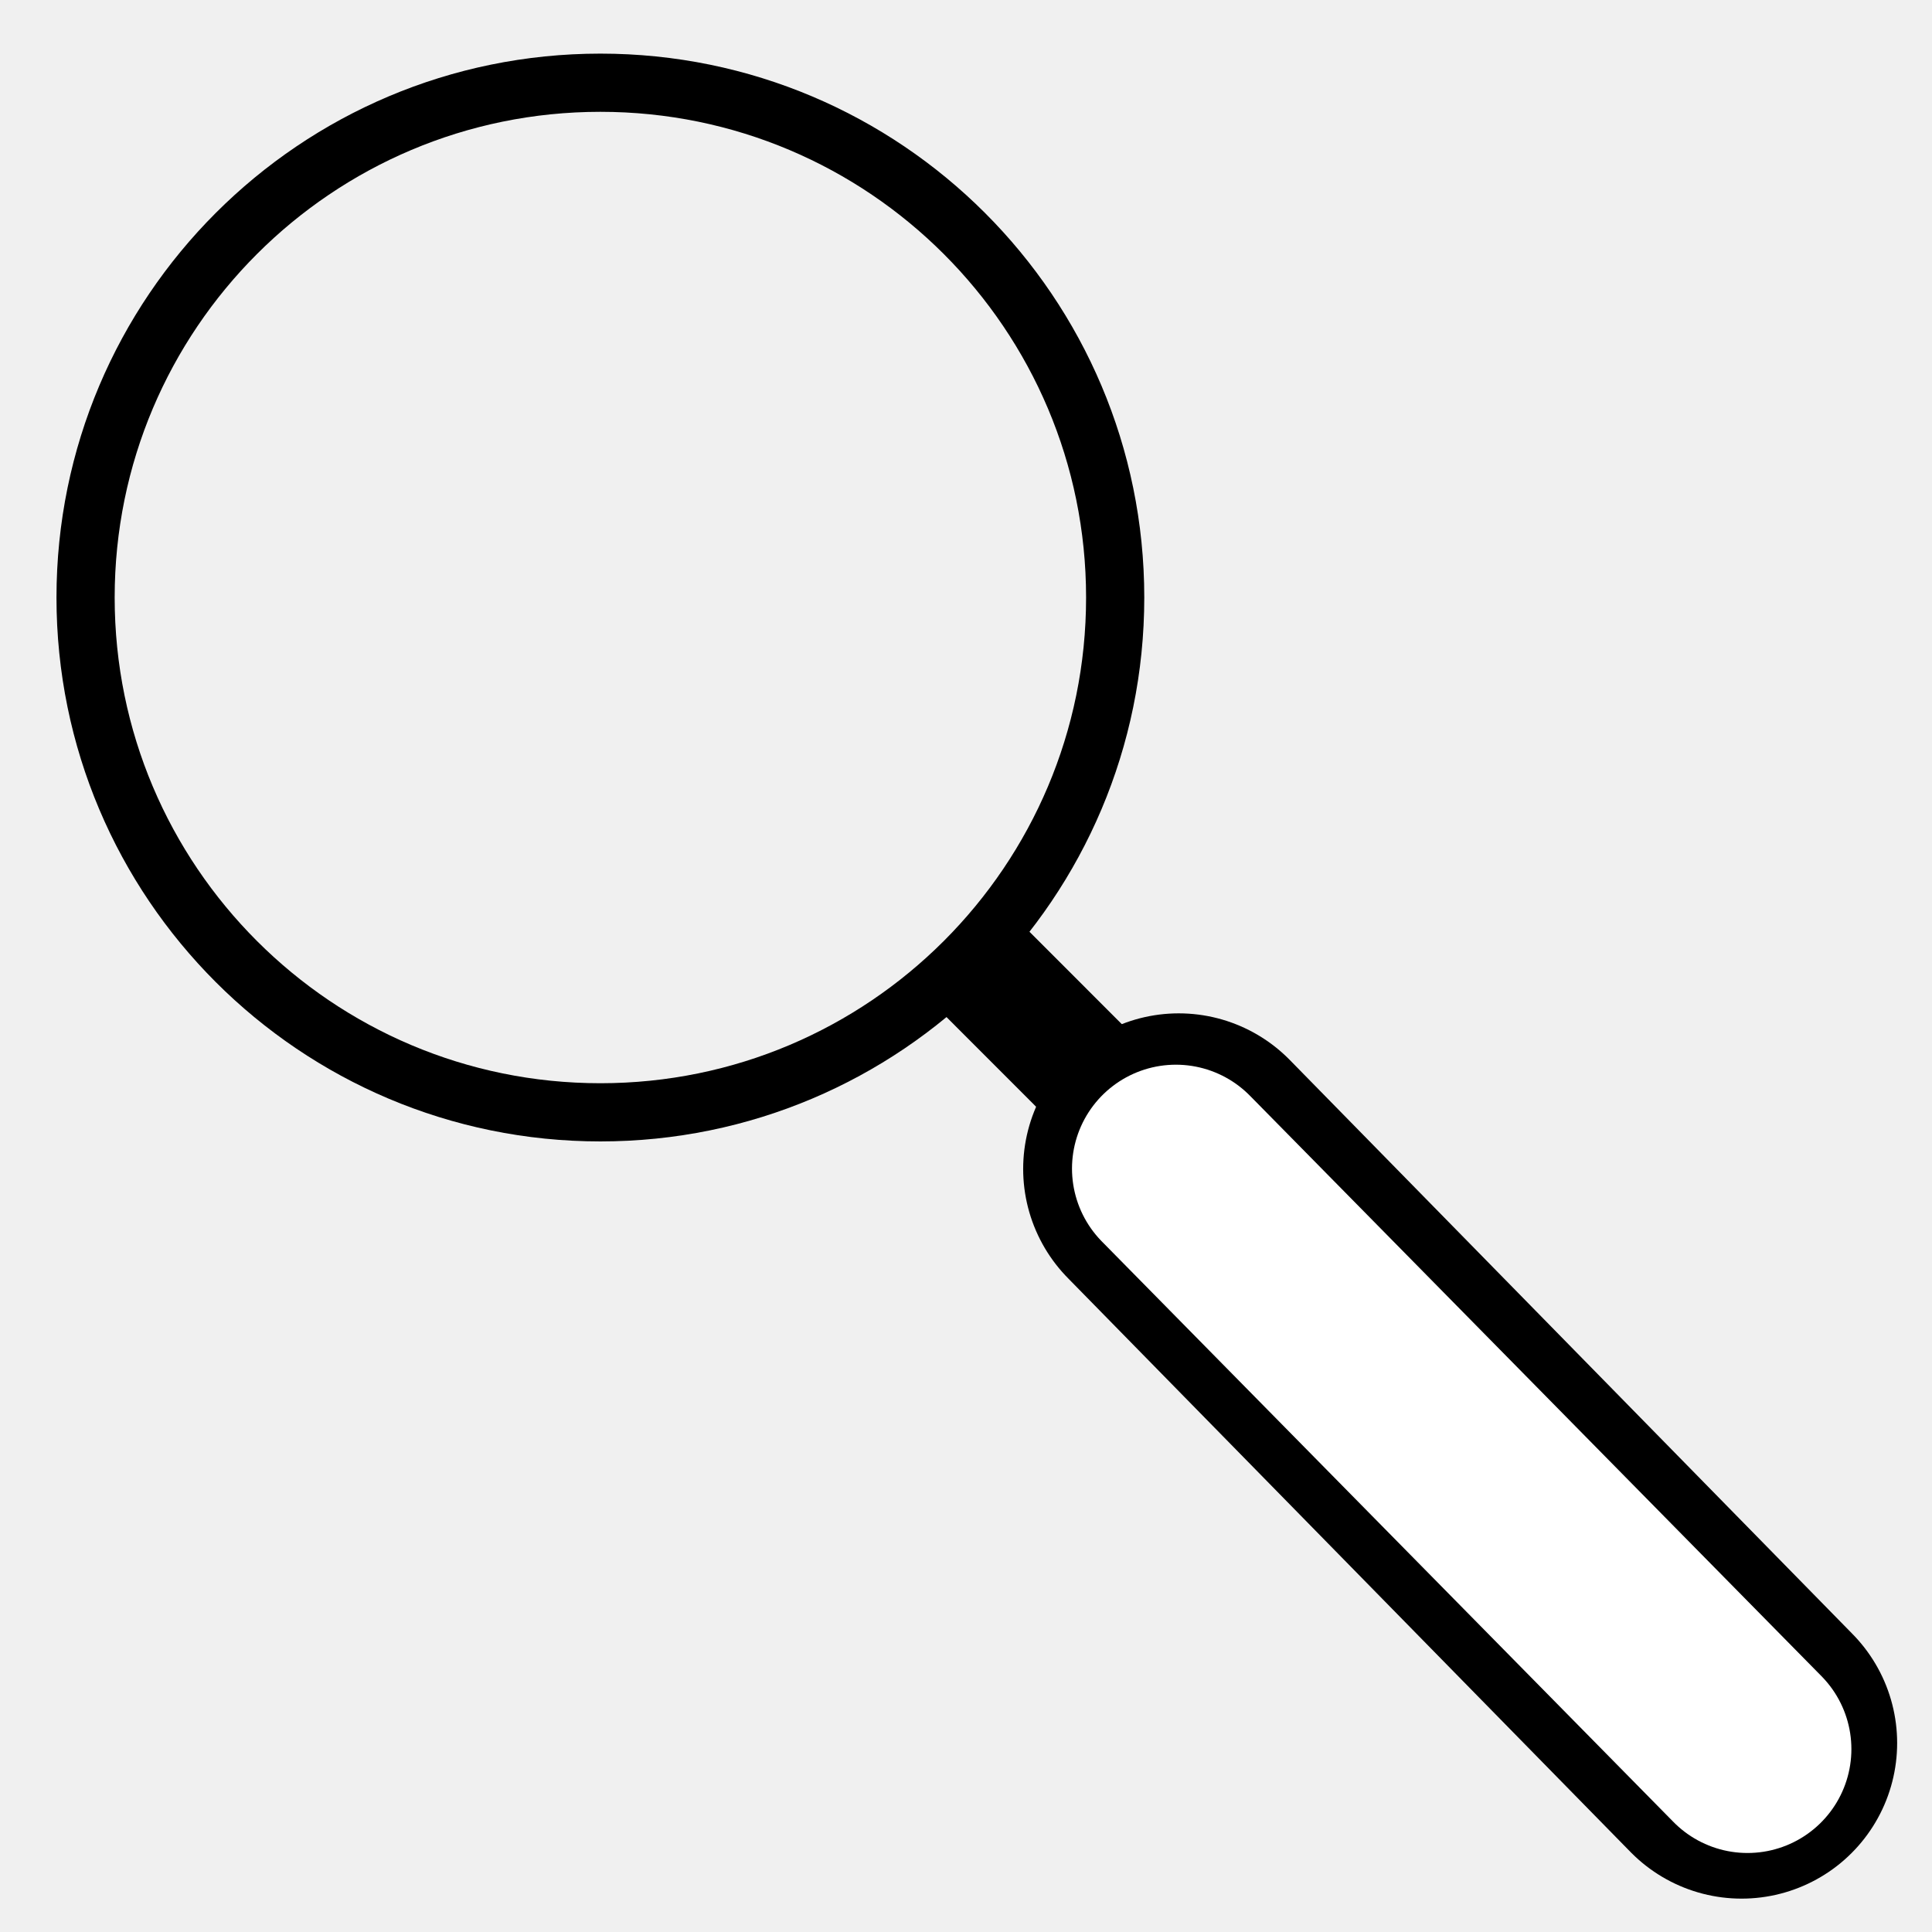
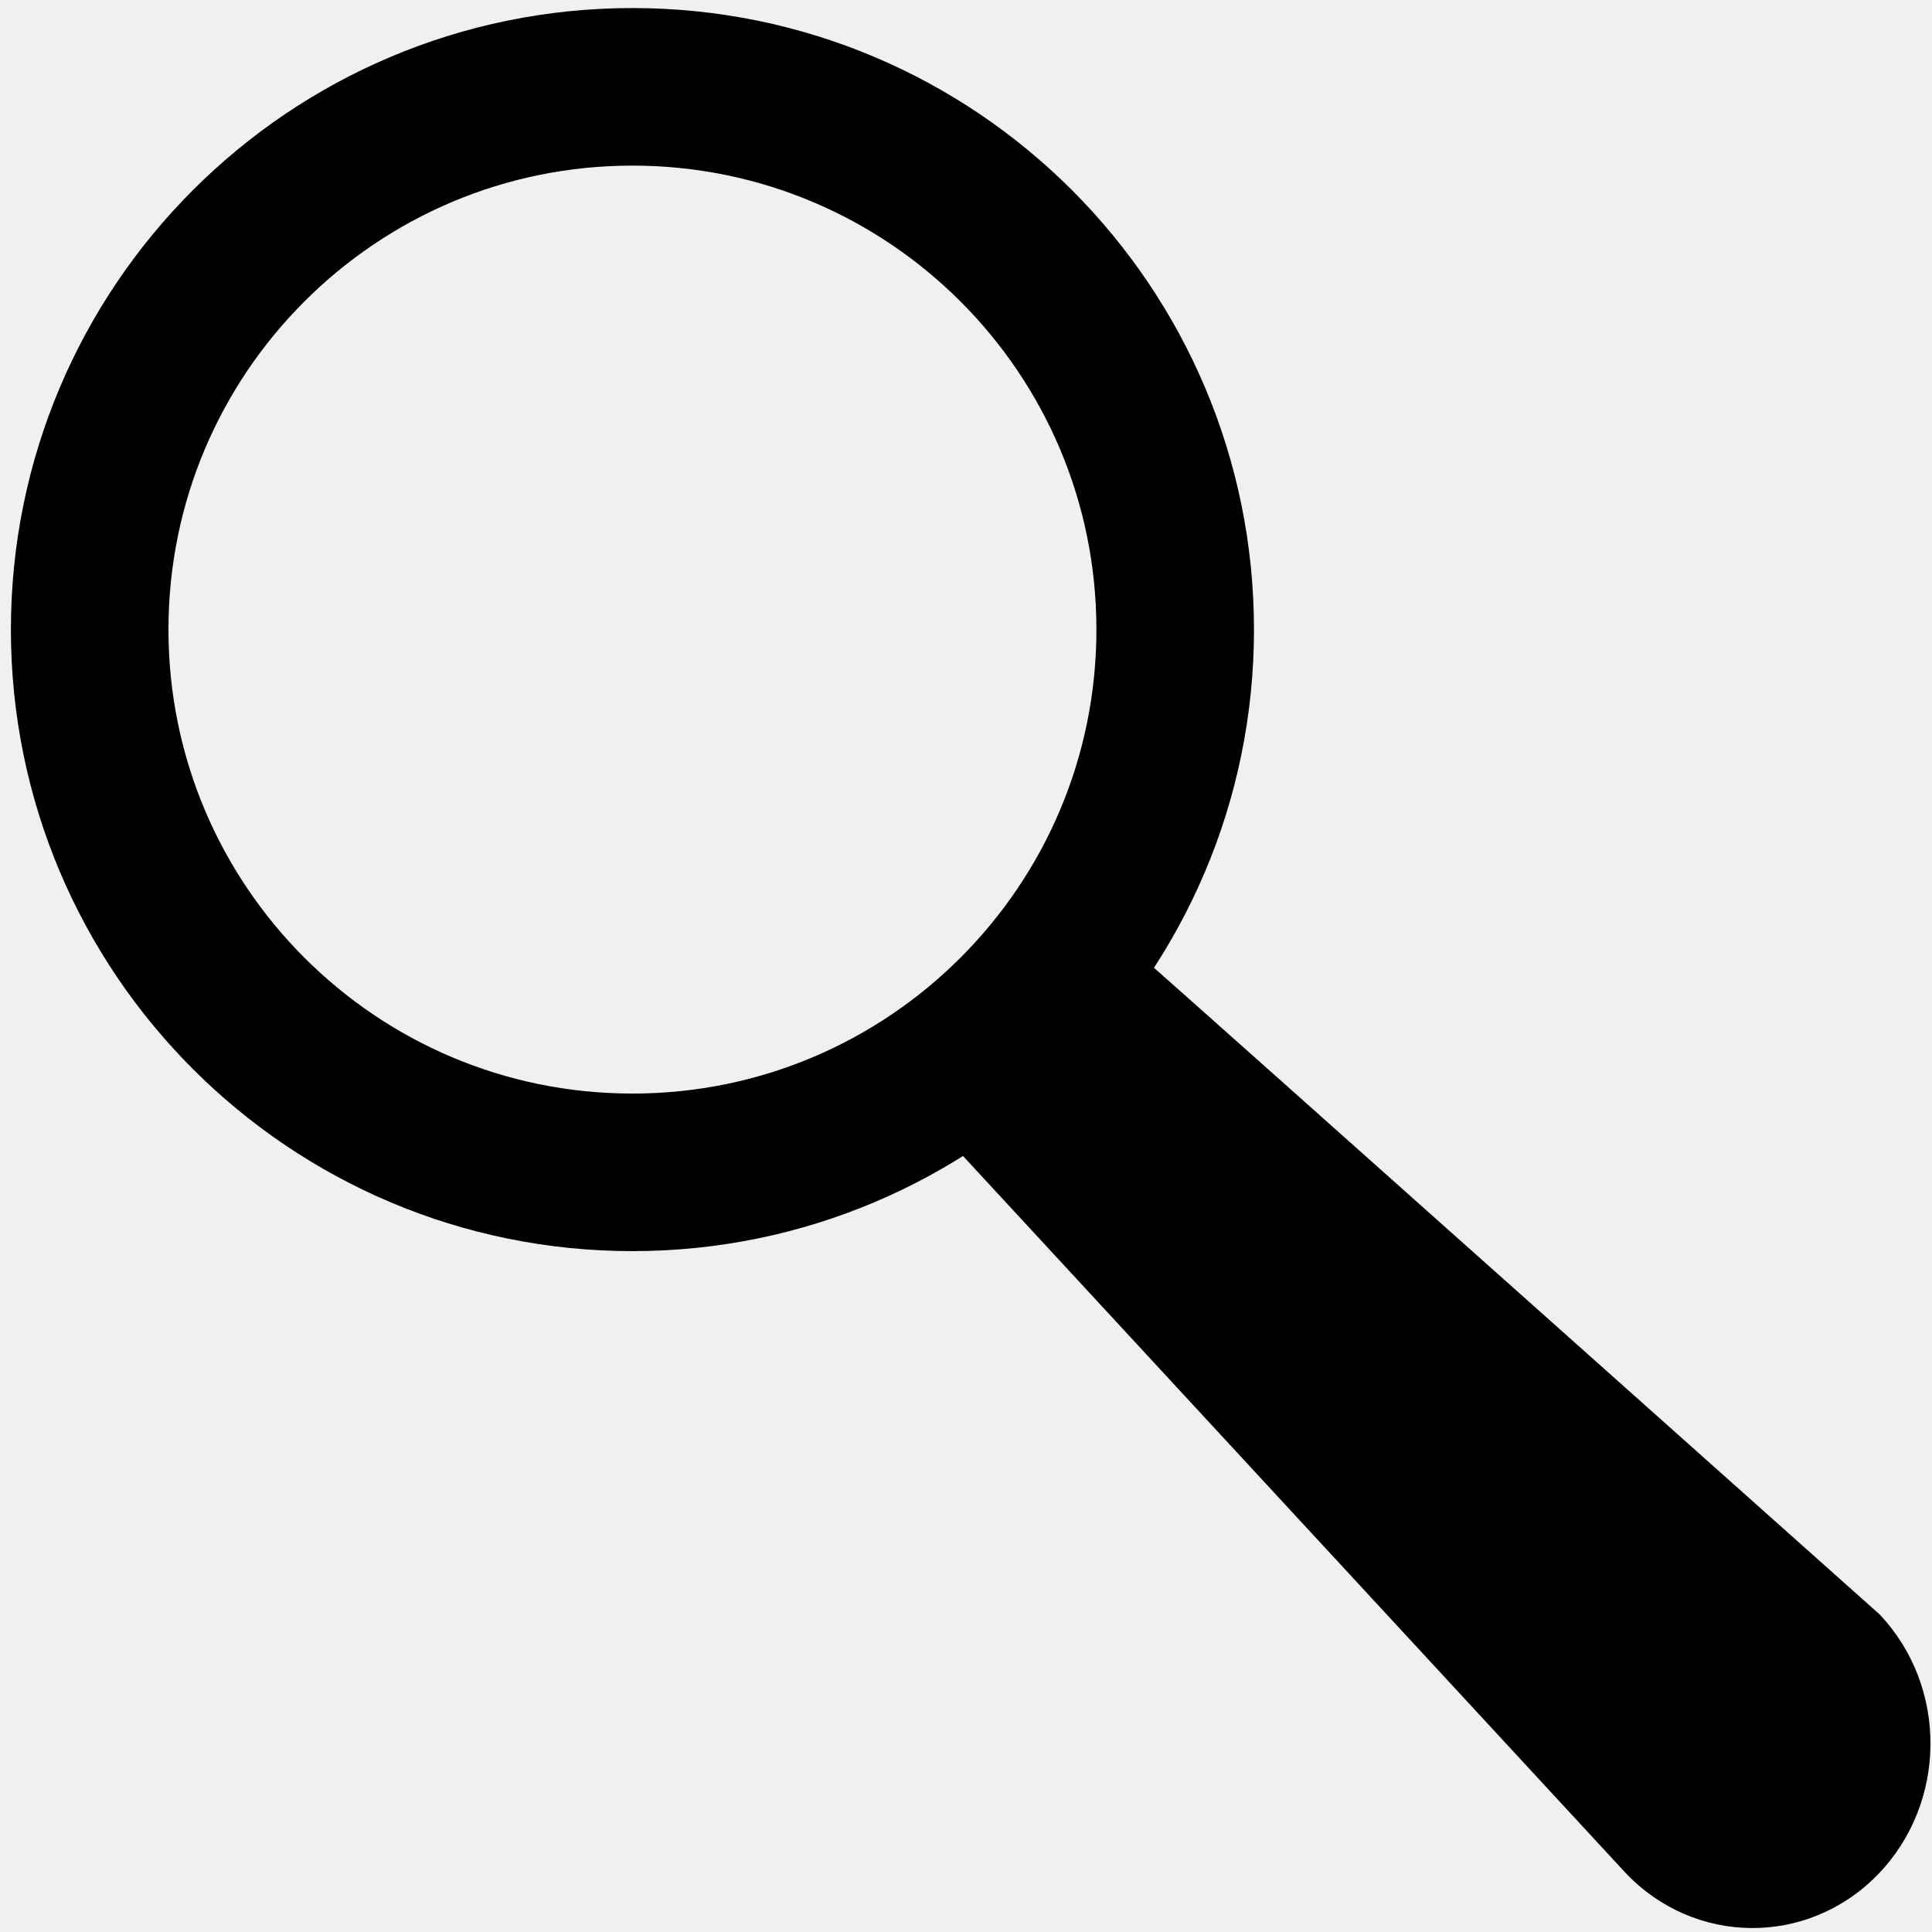
<svg xmlns="http://www.w3.org/2000/svg" width="64" height="64" viewBox="0 0 16.933 16.933" version="1.1" id="svg8">
  <defs id="defs2" />
  <g id="layer1">
-     <circle style="opacity:1;fill:none;fill-opacity:1;fill-rule:nonzero;stroke:#000000;stroke-width:0.51;stroke-linecap:round;stroke-linejoin:round;stroke-miterlimit:4;stroke-dasharray:none;stroke-dashoffset:0;stroke-opacity:1;paint-order:normal" id="path835" cx="5.262" cy="5.237" r="4.512" />
-     <path style="fill:none;stroke:#000000;stroke-width:1.043;stroke-linecap:butt;stroke-linejoin:miter;stroke-miterlimit:4;stroke-dasharray:none;stroke-opacity:1" d="M 8.539,8.42 10.126,10.008" id="path837-3" />
-     <path style="fill:#ffffff;fill-opacity:1;stroke:#000000;stroke-width:2.727;stroke-linecap:round;stroke-linejoin:miter;stroke-miterlimit:4;stroke-dasharray:none;stroke-dashoffset:0;stroke-opacity:1" d="m 10.331,10.245 4.933,5.032" id="path837" />
-     <path style="fill:none;stroke:#ffffff;stroke-width:1.821;stroke-linecap:round;stroke-linejoin:miter;stroke-miterlimit:4;stroke-dasharray:none;stroke-opacity:1" d="m 10.306,10.242 5.01,5.088" id="path3635-9" />
+     <circle style="opacity:1;fill:none;fill-opacity:1;fill-rule:nonzero;stroke:#000000;stroke-width:1.381;stroke-linecap:round;stroke-linejoin:round;stroke-miterlimit:4;stroke-dasharray:none;stroke-dashoffset:0;stroke-opacity:1;paint-order:normal" id="path835" cx="5.543" cy="5.518" r="4.757" />
+     <g id="path837" style="opacity:1" transform="translate(0.280633,0.2572469)">
+       <path style="color:#000000;font-style:normal;font-variant:normal;font-weight:normal;font-stretch:normal;font-size:medium;line-height:normal;font-family:sans-serif;font-variant-ligatures:normal;font-variant-position:normal;font-variant-caps:normal;font-variant-numeric:normal;font-variant-alternates:normal;font-variant-east-asian:normal;font-feature-settings:normal;font-variation-settings:normal;text-indent:0;text-align:start;text-decoration:none;text-decoration-line:none;text-decoration-style:solid;text-decoration-color:#000000;letter-spacing:normal;word-spacing:normal;text-transform:none;writing-mode:lr-tb;direction:ltr;text-orientation:mixed;dominant-baseline:auto;baseline-shift:baseline;text-anchor:start;white-space:normal;shape-padding:0;shape-margin:0;inline-size:0;clip-rule:nonzero;display:inline;overflow:visible;visibility:visible;isolation:auto;mix-blend-mode:normal;color-interpolation:sRGB;color-interpolation-filters:linearRGB;solid-color:#000000;solid-opacity:1;vector-effect:none;fill:#ffffff;fill-opacity:1;fill-rule:nonzero;stroke:none;stroke-width:3.187;stroke-linecap:round;stroke-linejoin:round;stroke-miterlimit:4;stroke-dasharray:none;stroke-dashoffset:0;stroke-opacity:1;color-rendering:auto;image-rendering:auto;shape-rendering:auto;text-rendering:auto;enable-background:accumulate;stop-color:#000000;stop-opacity:1" d="m 9.27,9.168 5.764,5.88" id="path3348" />
+       <path style="color:#000000;font-style:normal;font-variant:normal;font-weight:normal;font-stretch:normal;font-size:medium;line-height:normal;font-family:sans-serif;font-variant-ligatures:normal;font-variant-position:normal;font-variant-caps:normal;font-variant-numeric:normal;font-variant-alternates:normal;font-variant-east-asian:normal;font-feature-settings:normal;font-variation-settings:normal;text-indent:0;text-align:start;text-decoration:none;text-decoration-line:none;text-decoration-style:solid;text-decoration-color:#000000;letter-spacing:normal;word-spacing:normal;text-transform:none;writing-mode:lr-tb;direction:ltr;text-orientation:mixed;dominant-baseline:auto;baseline-shift:baseline;text-anchor:start;white-space:normal;shape-padding:0;shape-margin:0;inline-size:0;clip-rule:nonzero;display:inline;overflow:visible;visibility:visible;isolation:auto;mix-blend-mode:normal;color-interpolation:sRGB;color-interpolation-filters:linearRGB;solid-color:#000000;solid-opacity:1;vector-effect:none;fill:#000000;fill-opacity:1;fill-rule:nonzero;stroke:none;stroke-width:0.997;stroke-linecap:round;stroke-linejoin:round;stroke-miterlimit:4;stroke-dasharray:none;stroke-dashoffset:0;stroke-opacity:1;color-rendering:auto;image-rendering:auto;shape-rendering:auto;text-rendering:auto;enable-background:accumulate;stop-color:#000000;stop-opacity:1" d="M 8.519,8.543 C 7.911,9.154 7.864,9.555 8.162,9.877 l 5.803,6.279 c 0.603,0.638 1.592,0.648 2.207,0.022 0.614,-0.626 0.624,-1.649 0.021,-2.286 0,0 -6.025,-5.374 -6.365,-5.672 C 9.488,7.921 9.128,7.932 8.519,8.543 Z" id="path3350" />
+     </g>
  </g>
</svg>
